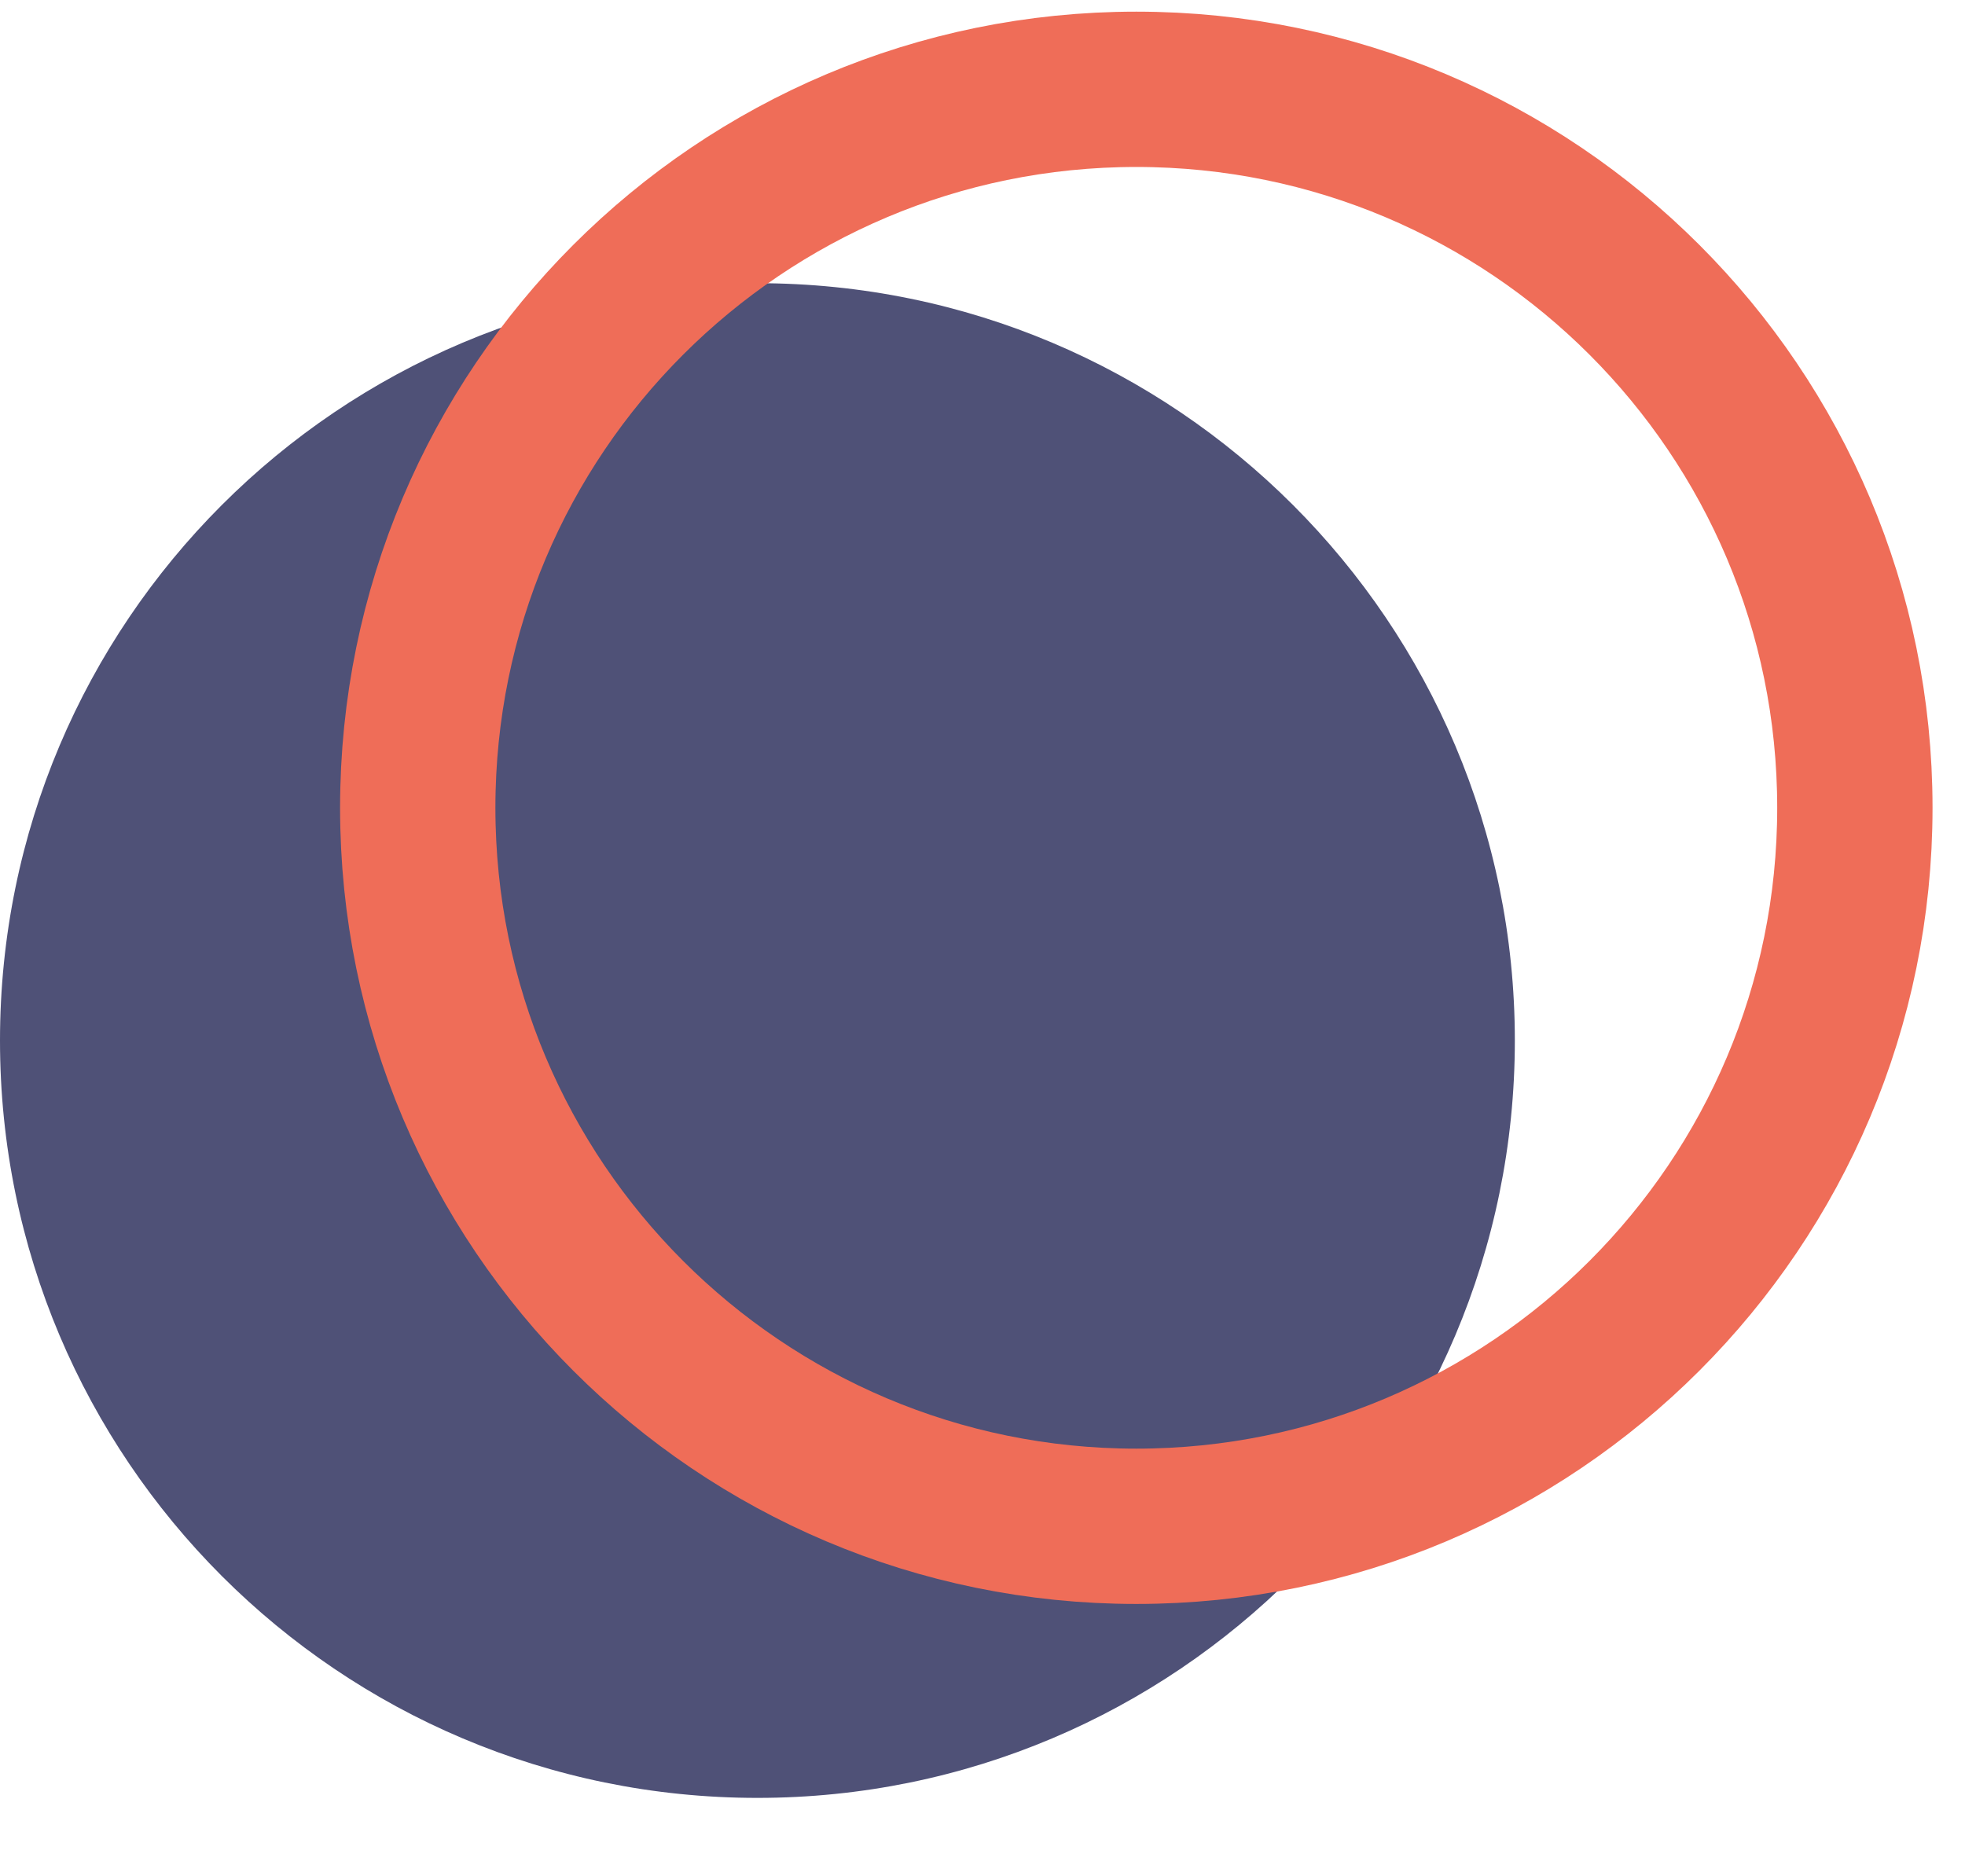
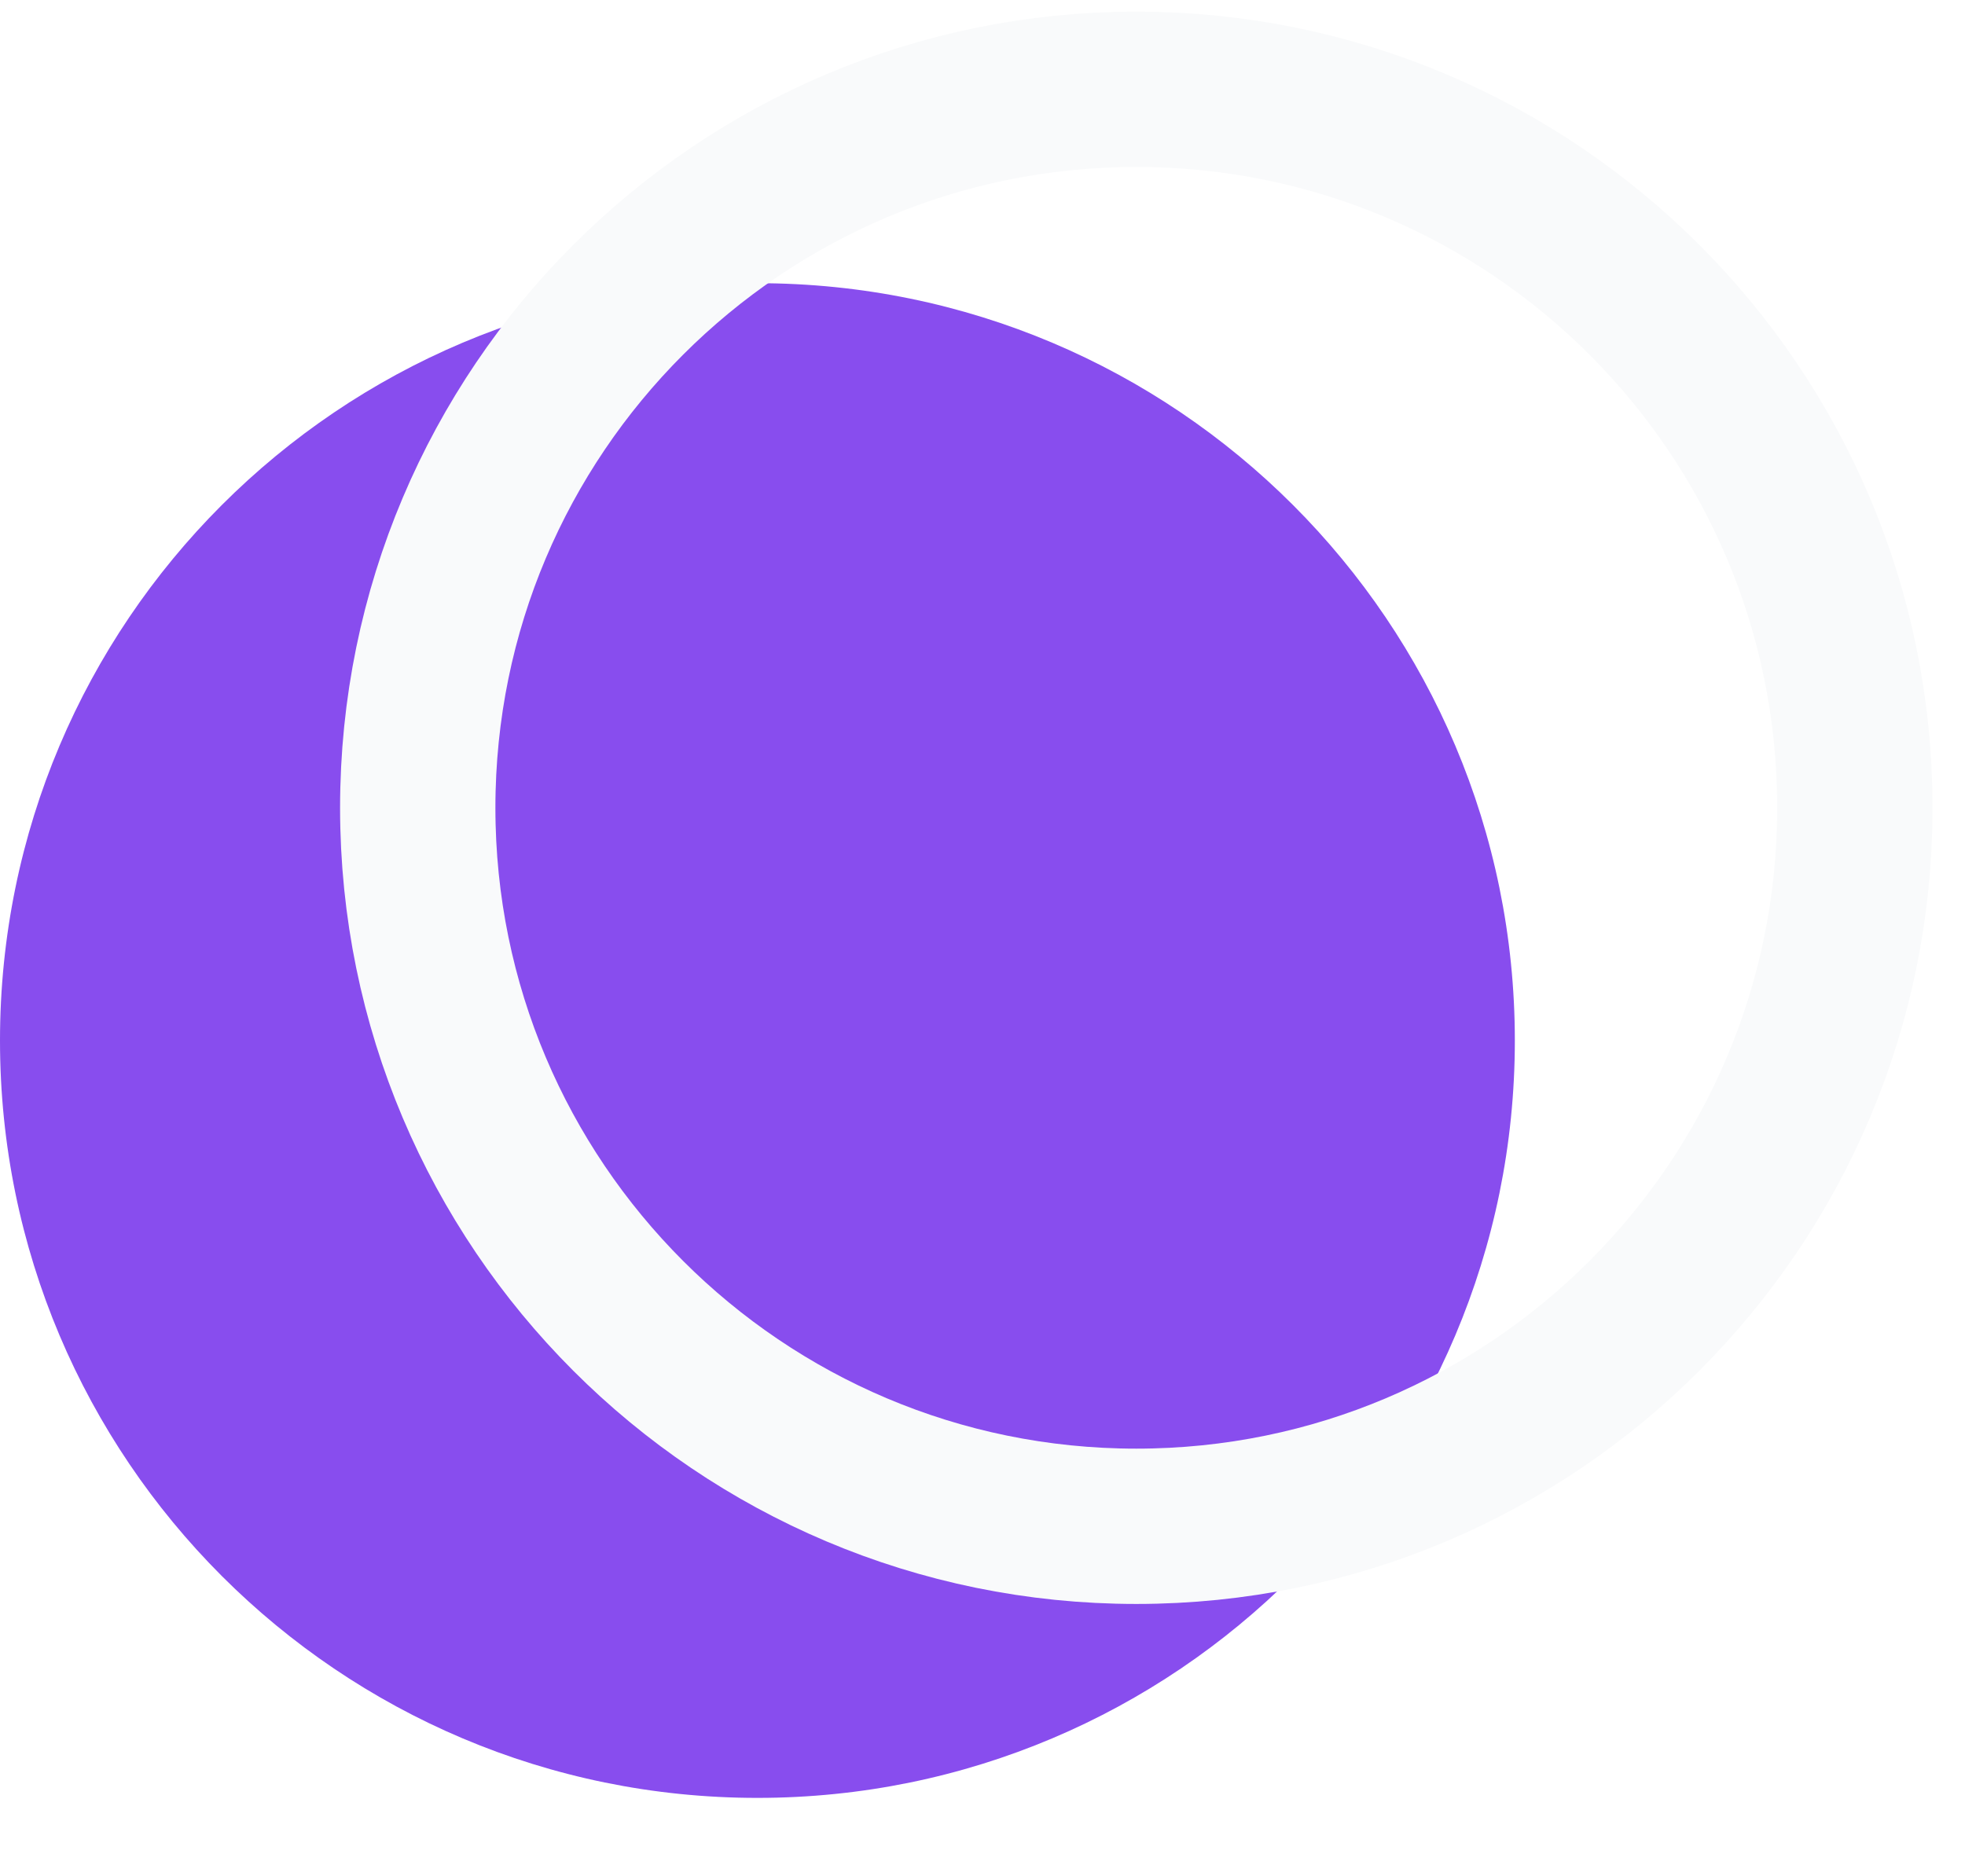
<svg xmlns="http://www.w3.org/2000/svg" width="22" height="21" viewBox="0 0 22 21" fill="none">
-   <path d="M8.48 20.131C13.163 20.131 16.96 16.334 16.96 11.651C16.96 6.967 13.163 3.171 8.48 3.171C3.797 3.171 0 6.967 0 11.651C0 16.334 3.797 20.131 8.48 20.131Z" fill="#4F5177" />
-   <path d="M20.767 9.045C20.767 13.488 17.165 17.09 12.722 17.09C8.279 17.09 4.677 13.488 4.677 9.045C4.677 4.602 8.279 1 12.722 1C17.165 1 20.767 4.602 20.767 9.045Z" stroke="#EF6D58" stroke-width="1.739" />
+   <path d="M8.48 20.131C13.163 20.131 16.96 16.334 16.96 11.651C16.96 6.967 13.163 3.171 8.48 3.171C3.797 3.171 0 6.967 0 11.651C0 16.334 3.797 20.131 8.48 20.131Z" fill="#884dee" />
+   <path d="M20.767 9.045C20.767 13.488 17.165 17.09 12.722 17.09C8.279 17.09 4.677 13.488 4.677 9.045C4.677 4.602 8.279 1 12.722 1C17.165 1 20.767 4.602 20.767 9.045Z" stroke="#F9FAFB" stroke-width="1.739" />
</svg>
